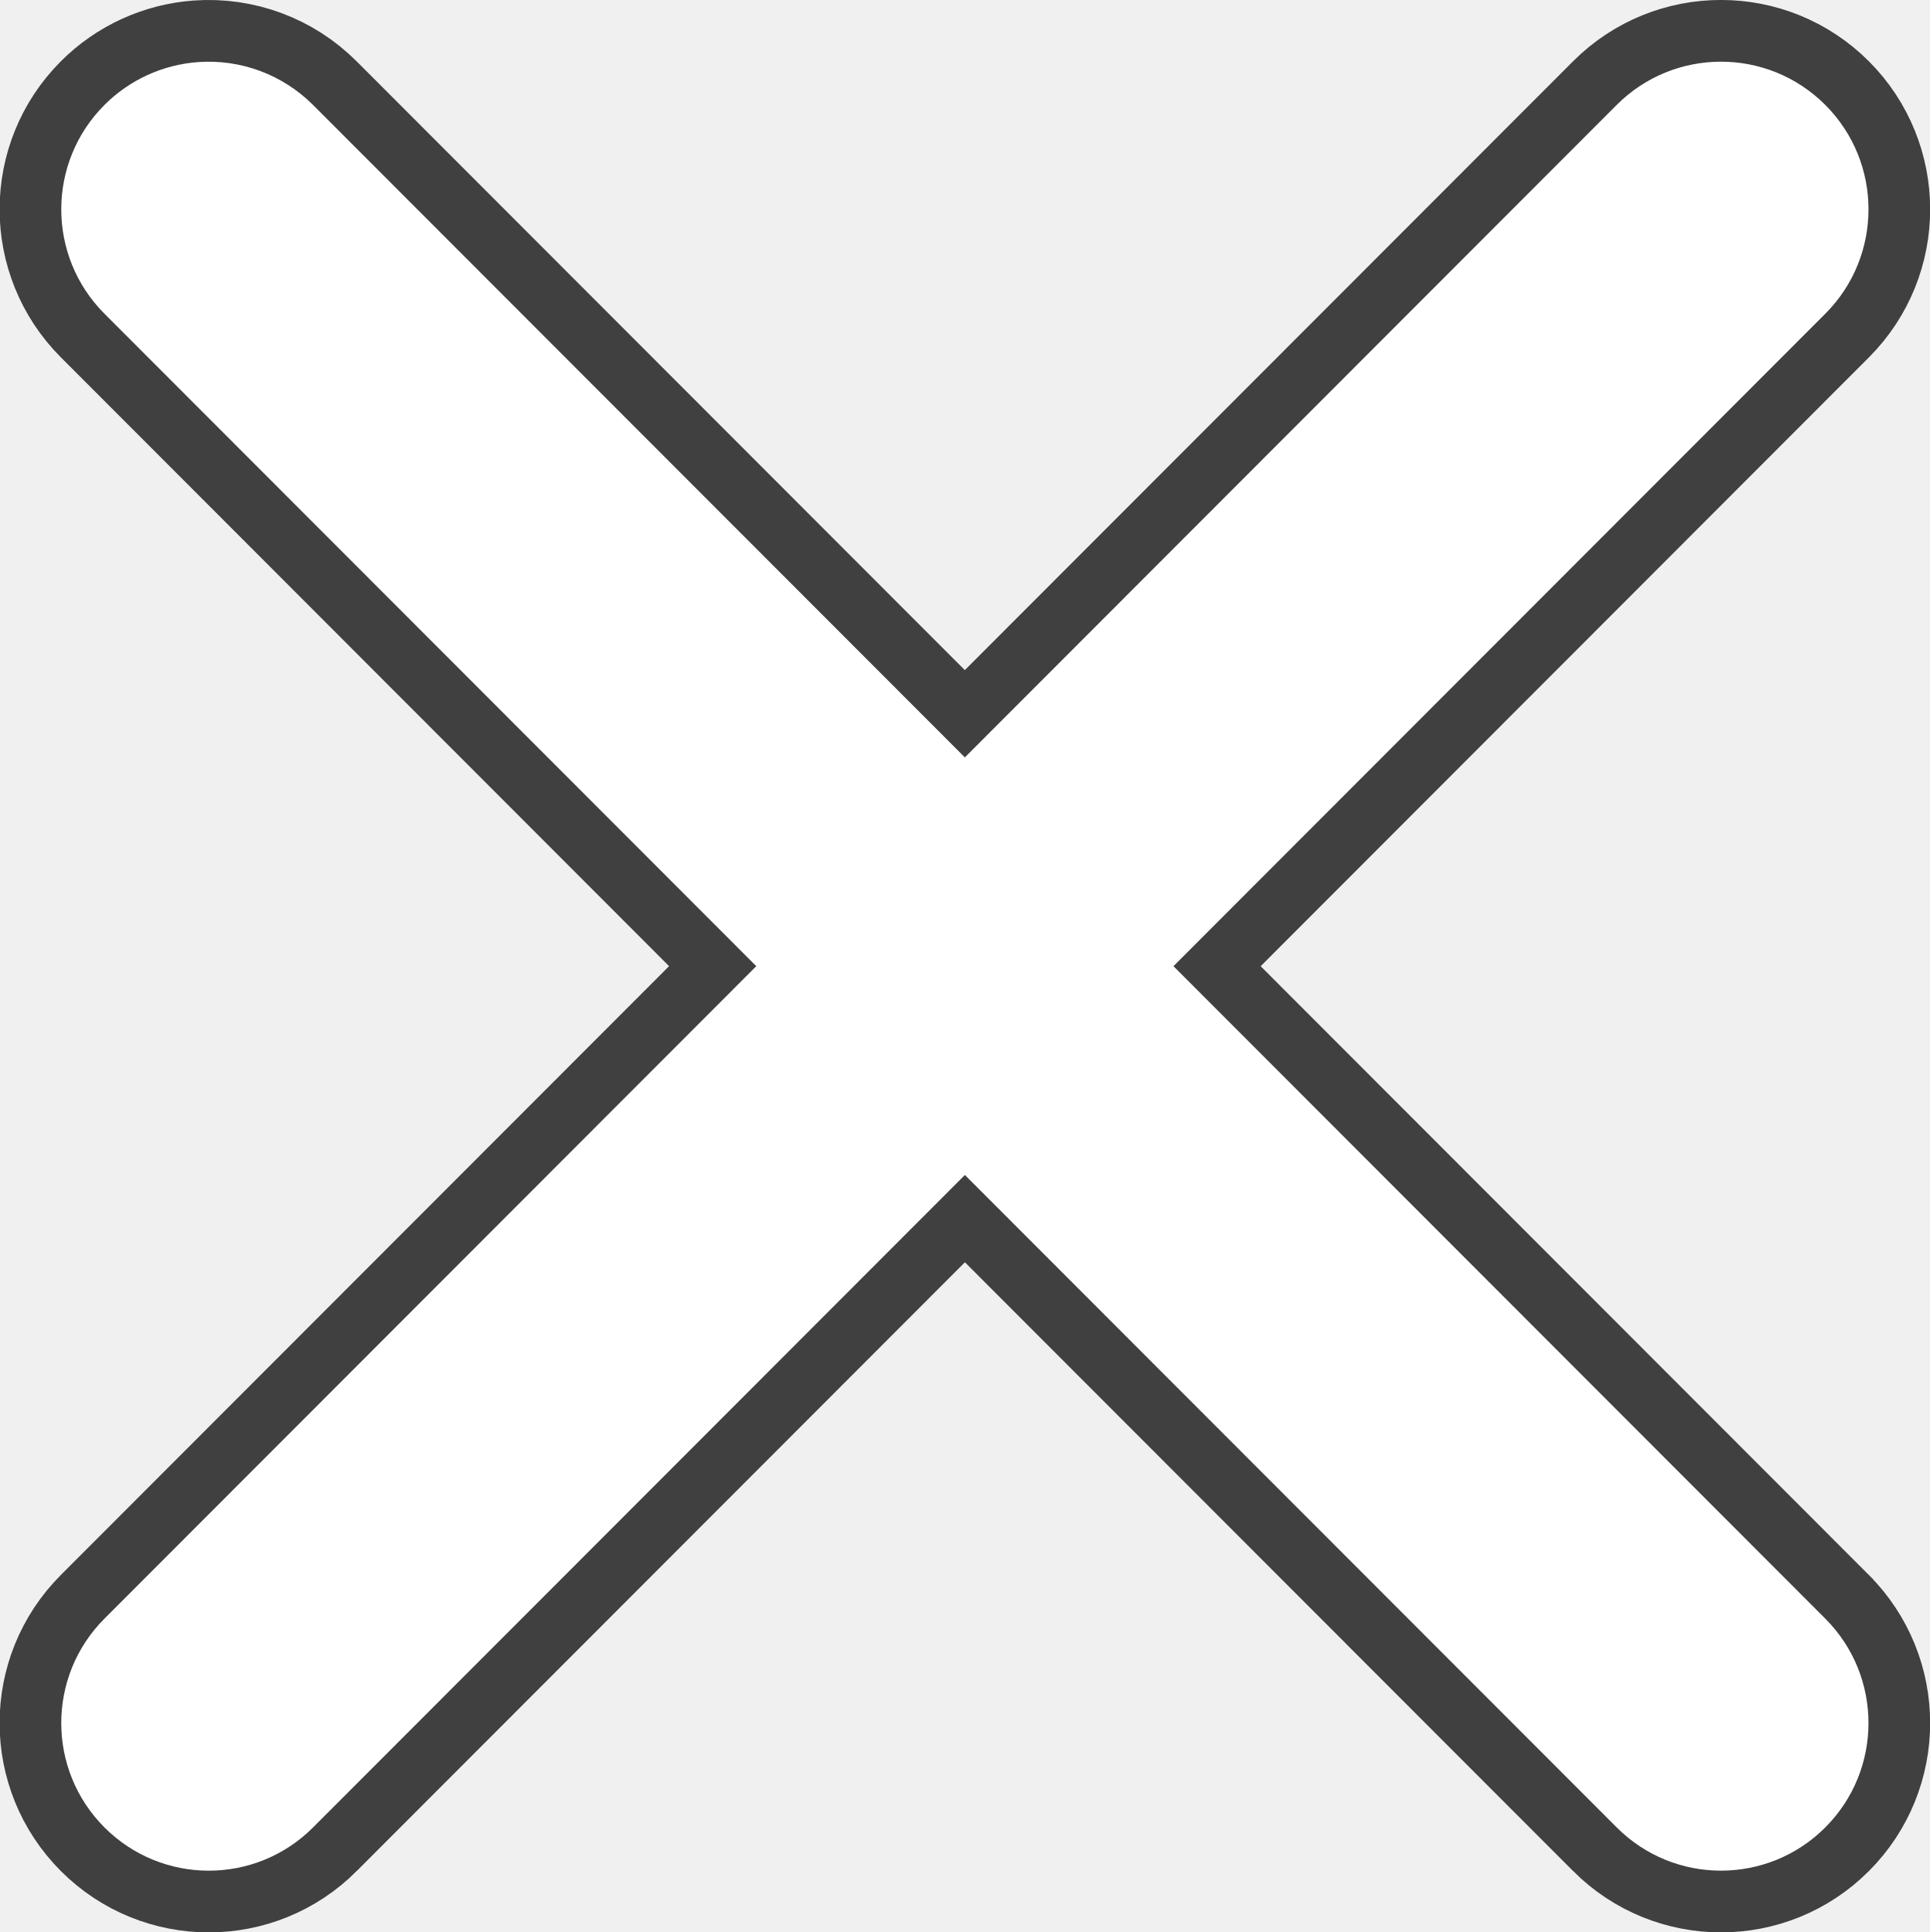
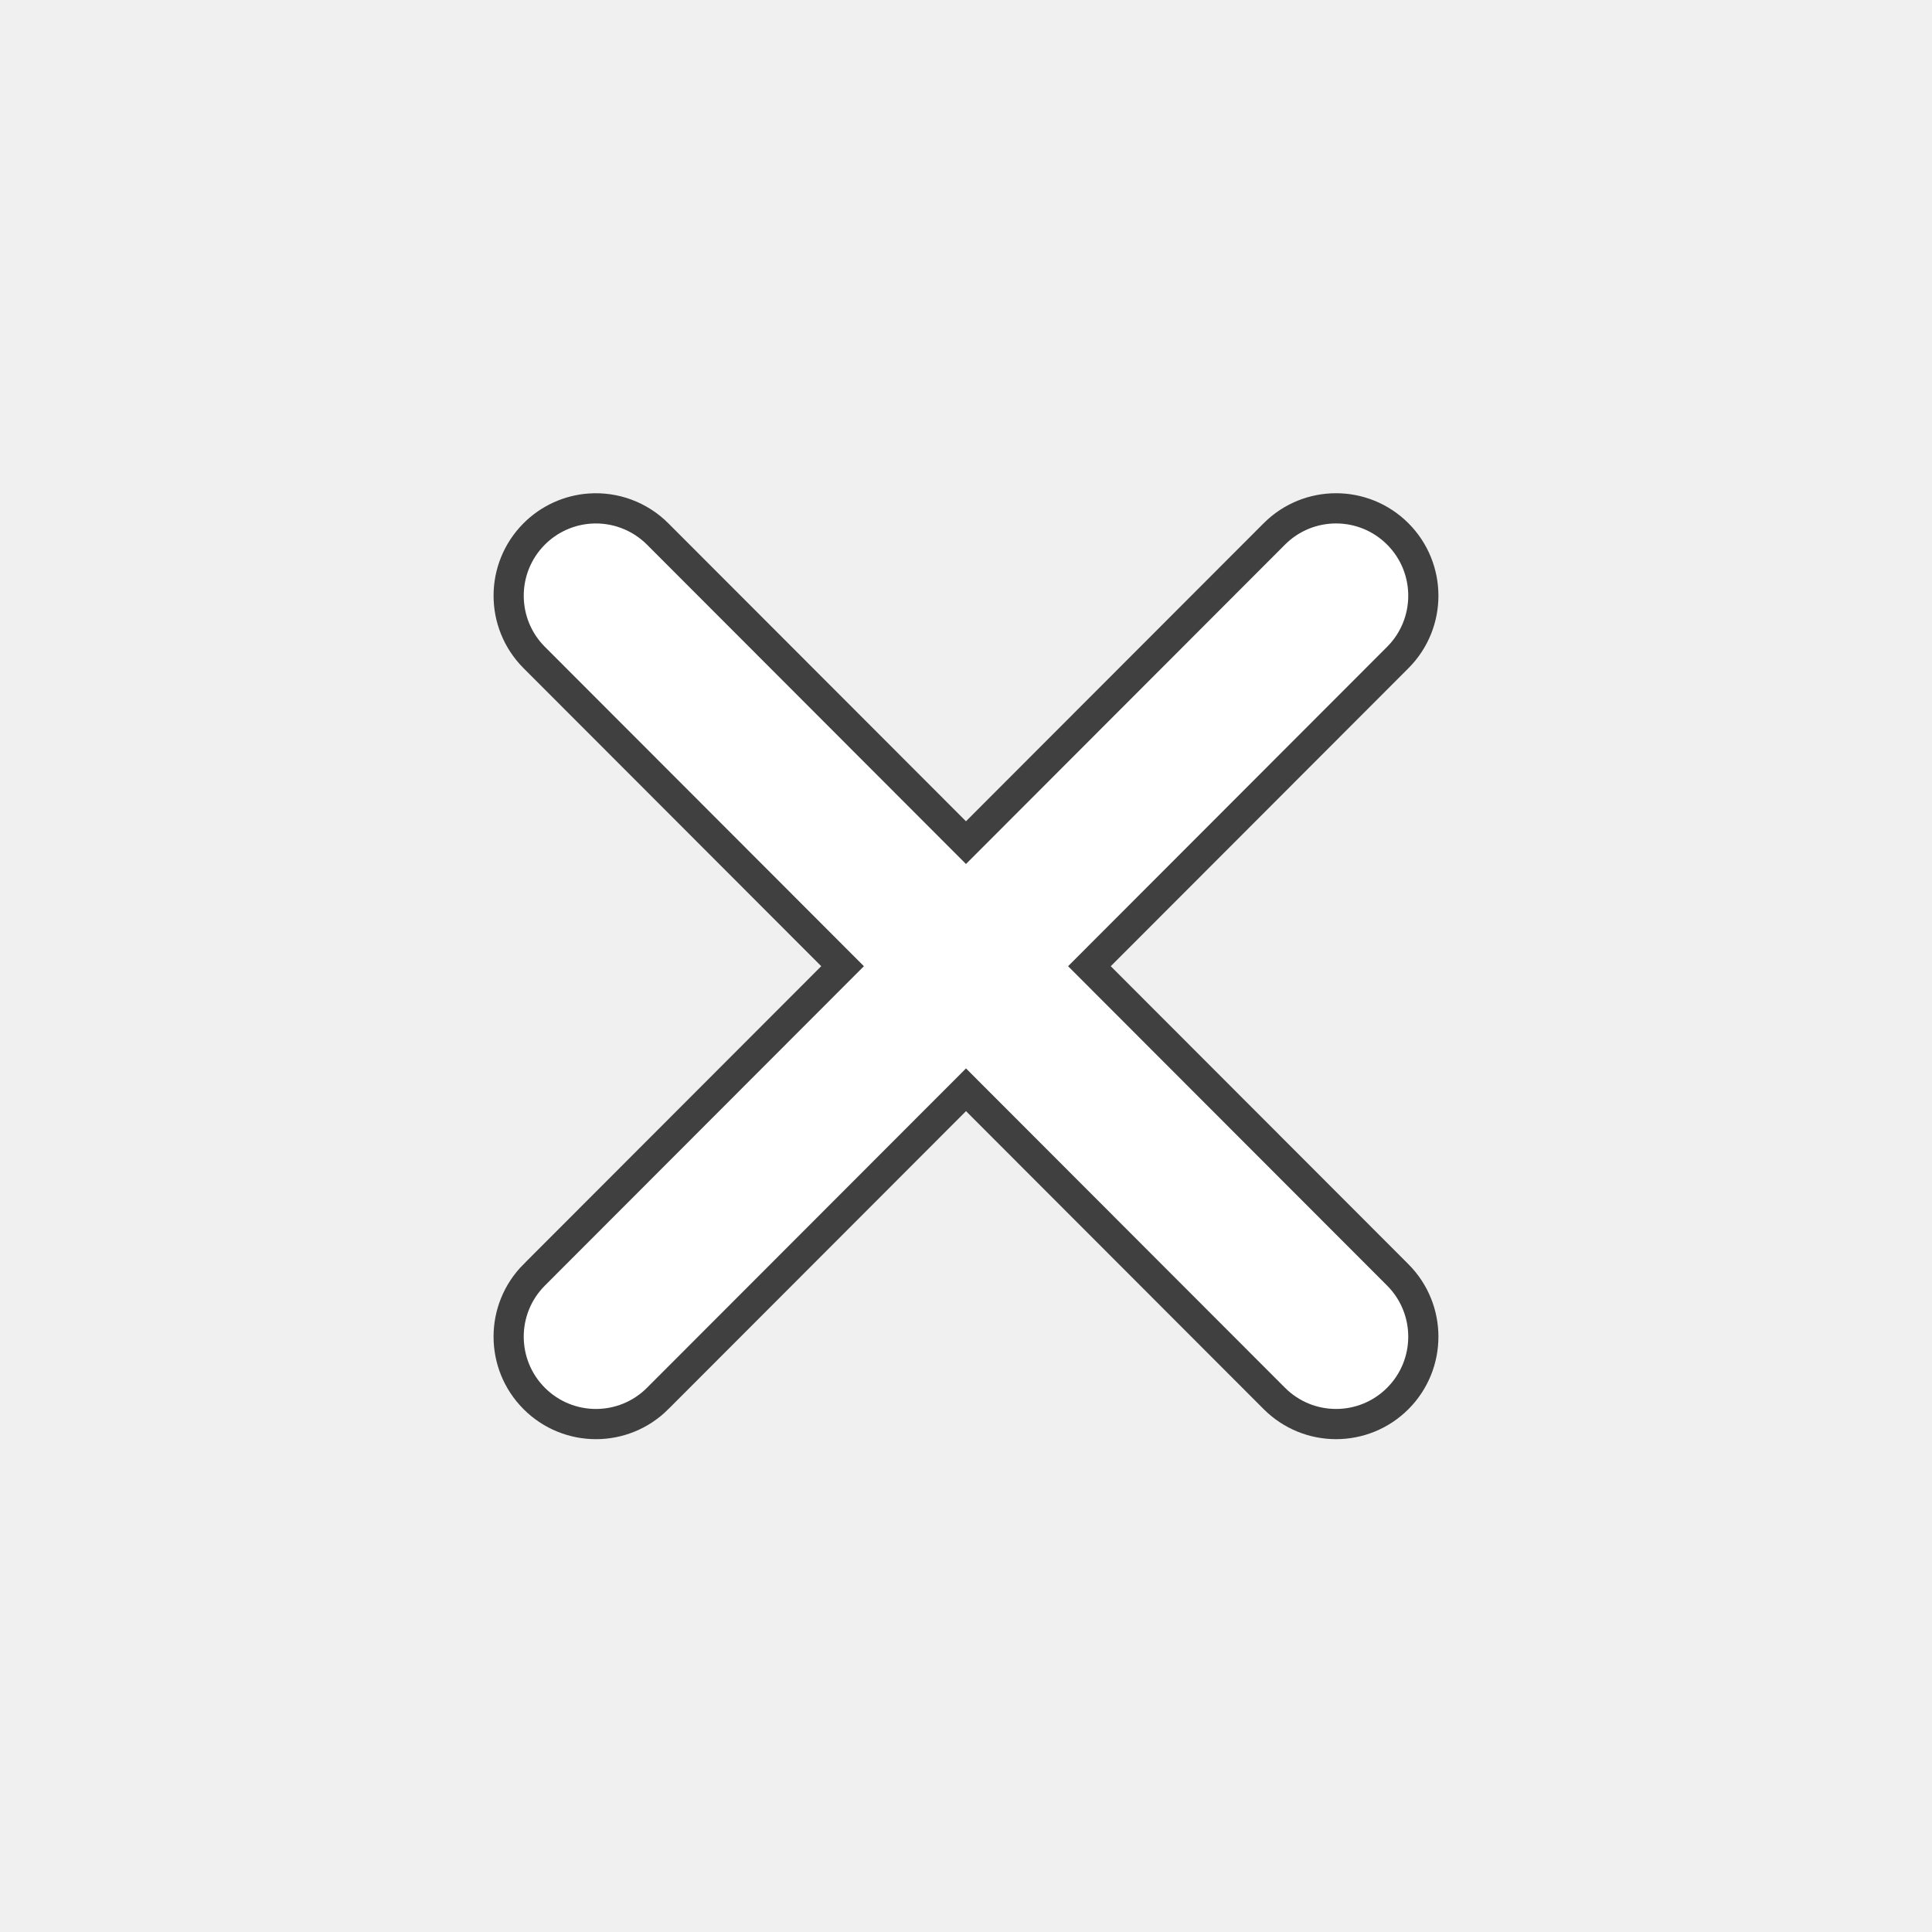
- <svg xmlns="http://www.w3.org/2000/svg" width="125.149" height="125.315" viewBox="0 0 33.112 33.156" version="1.1" id="svg1" xml:space="preserve">
+ <svg xmlns="http://www.w3.org/2000/svg" width="256" height="256" viewBox="0 0 67.733 67.733" version="1.1" id="svg1" xml:space="preserve">
  <defs id="defs1" />
-   <g id="layer1" transform="translate(-220.5104,-17.29258)">
+   <g id="layer1" transform="translate(-203.2)">
    <g id="g17" style="display:inline;stroke-width:2.236;stroke-dasharray:none" transform="matrix(0.6702847,0.6690365,-0.667948,0.6707824,465.888,82.86548)">
      <ellipse style="display:none;fill:#959595;fill-opacity:1;stroke:none;stroke-width:2.326;stroke-linecap:round;stroke-dasharray:none;stroke-opacity:1;paint-order:stroke fill markers" id="ellipse269" cx="-289.917" cy="-71.567" rx="37.224" ry="37.199" transform="matrix(0.6807348,-0.678963,0.6783132,0.6806861,38.18437,-13.99896)" />
      <path id="rect12" style="display:inline;fill:#ffffff;fill-opacity:1;fill-rule:nonzero;stroke:#404040;stroke-width:2.236;stroke-dasharray:none;stroke-opacity:1;paint-order:stroke markers fill" d="m -229.115,132.351 a 2.674,2.675 4.595 0 0 -0.656,1.751 2.674,2.675 4.595 0 0 2.669,2.679 2.674,2.675 4.595 0 0 5.8e-4,0 l 16.711,0.025 -0.026,16.718 a 2.674,2.675 4.595 0 1 -1e-5,5.8e-4 2.674,2.675 4.595 0 0 2.67,2.679 2.674,2.675 4.595 0 0 2.678,-2.671 2.674,2.675 4.595 0 1 0,-5.8e-4 l 0.026,-16.718 16.71,0.025 a 2.674,2.675 4.595 0 0 5.8e-4,0 2.674,2.675 4.595 0 0 2.678,-2.671 2.674,2.675 4.595 0 0 -2.67,-2.679 2.674,2.675 4.595 0 0 -5.7e-4,0 l -16.71,-0.025 0.026,-16.719 a 2.674,2.675 4.595 0 1 0,-5.7e-4 2.674,2.675 4.595 0 0 -2.67,-2.678 2.674,2.675 4.595 0 0 -2.678,2.671 l -0.026,16.719 -16.711,-0.025 a 2.674,2.675 4.595 0 0 -5.7e-4,0 2.674,2.675 4.595 0 0 -2.022,0.921 z" />
    </g>
  </g>
</svg>
